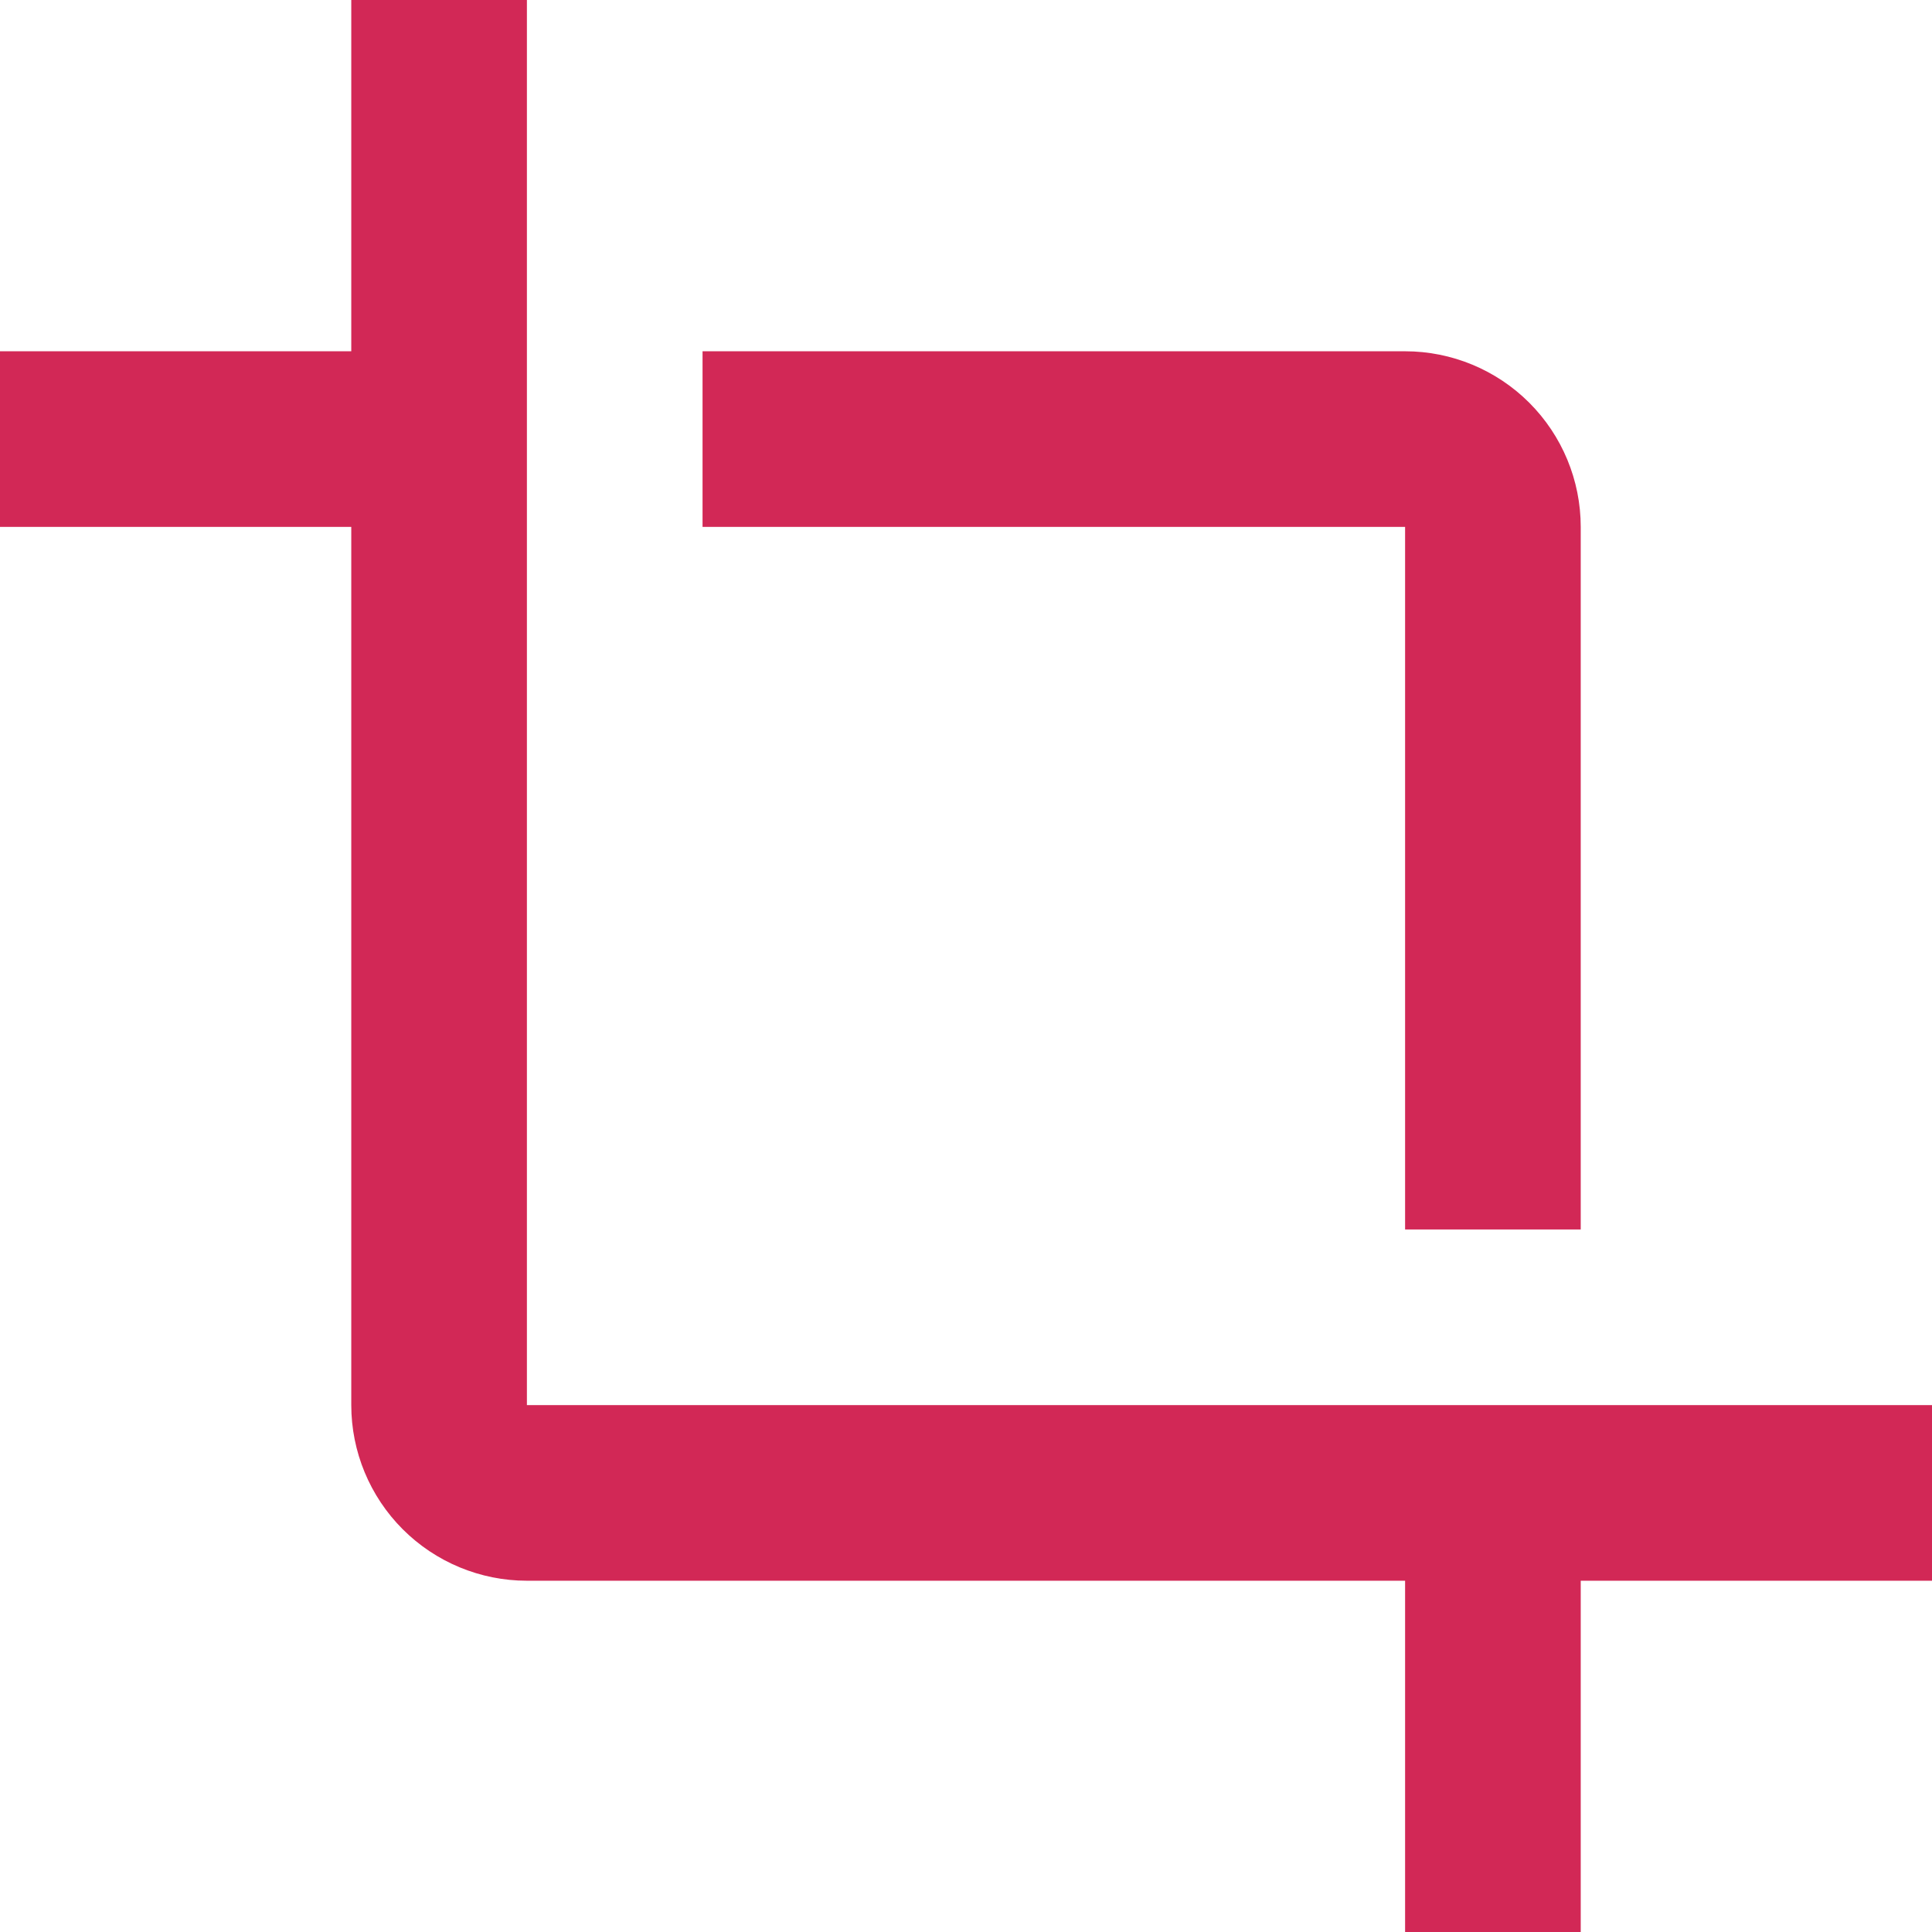
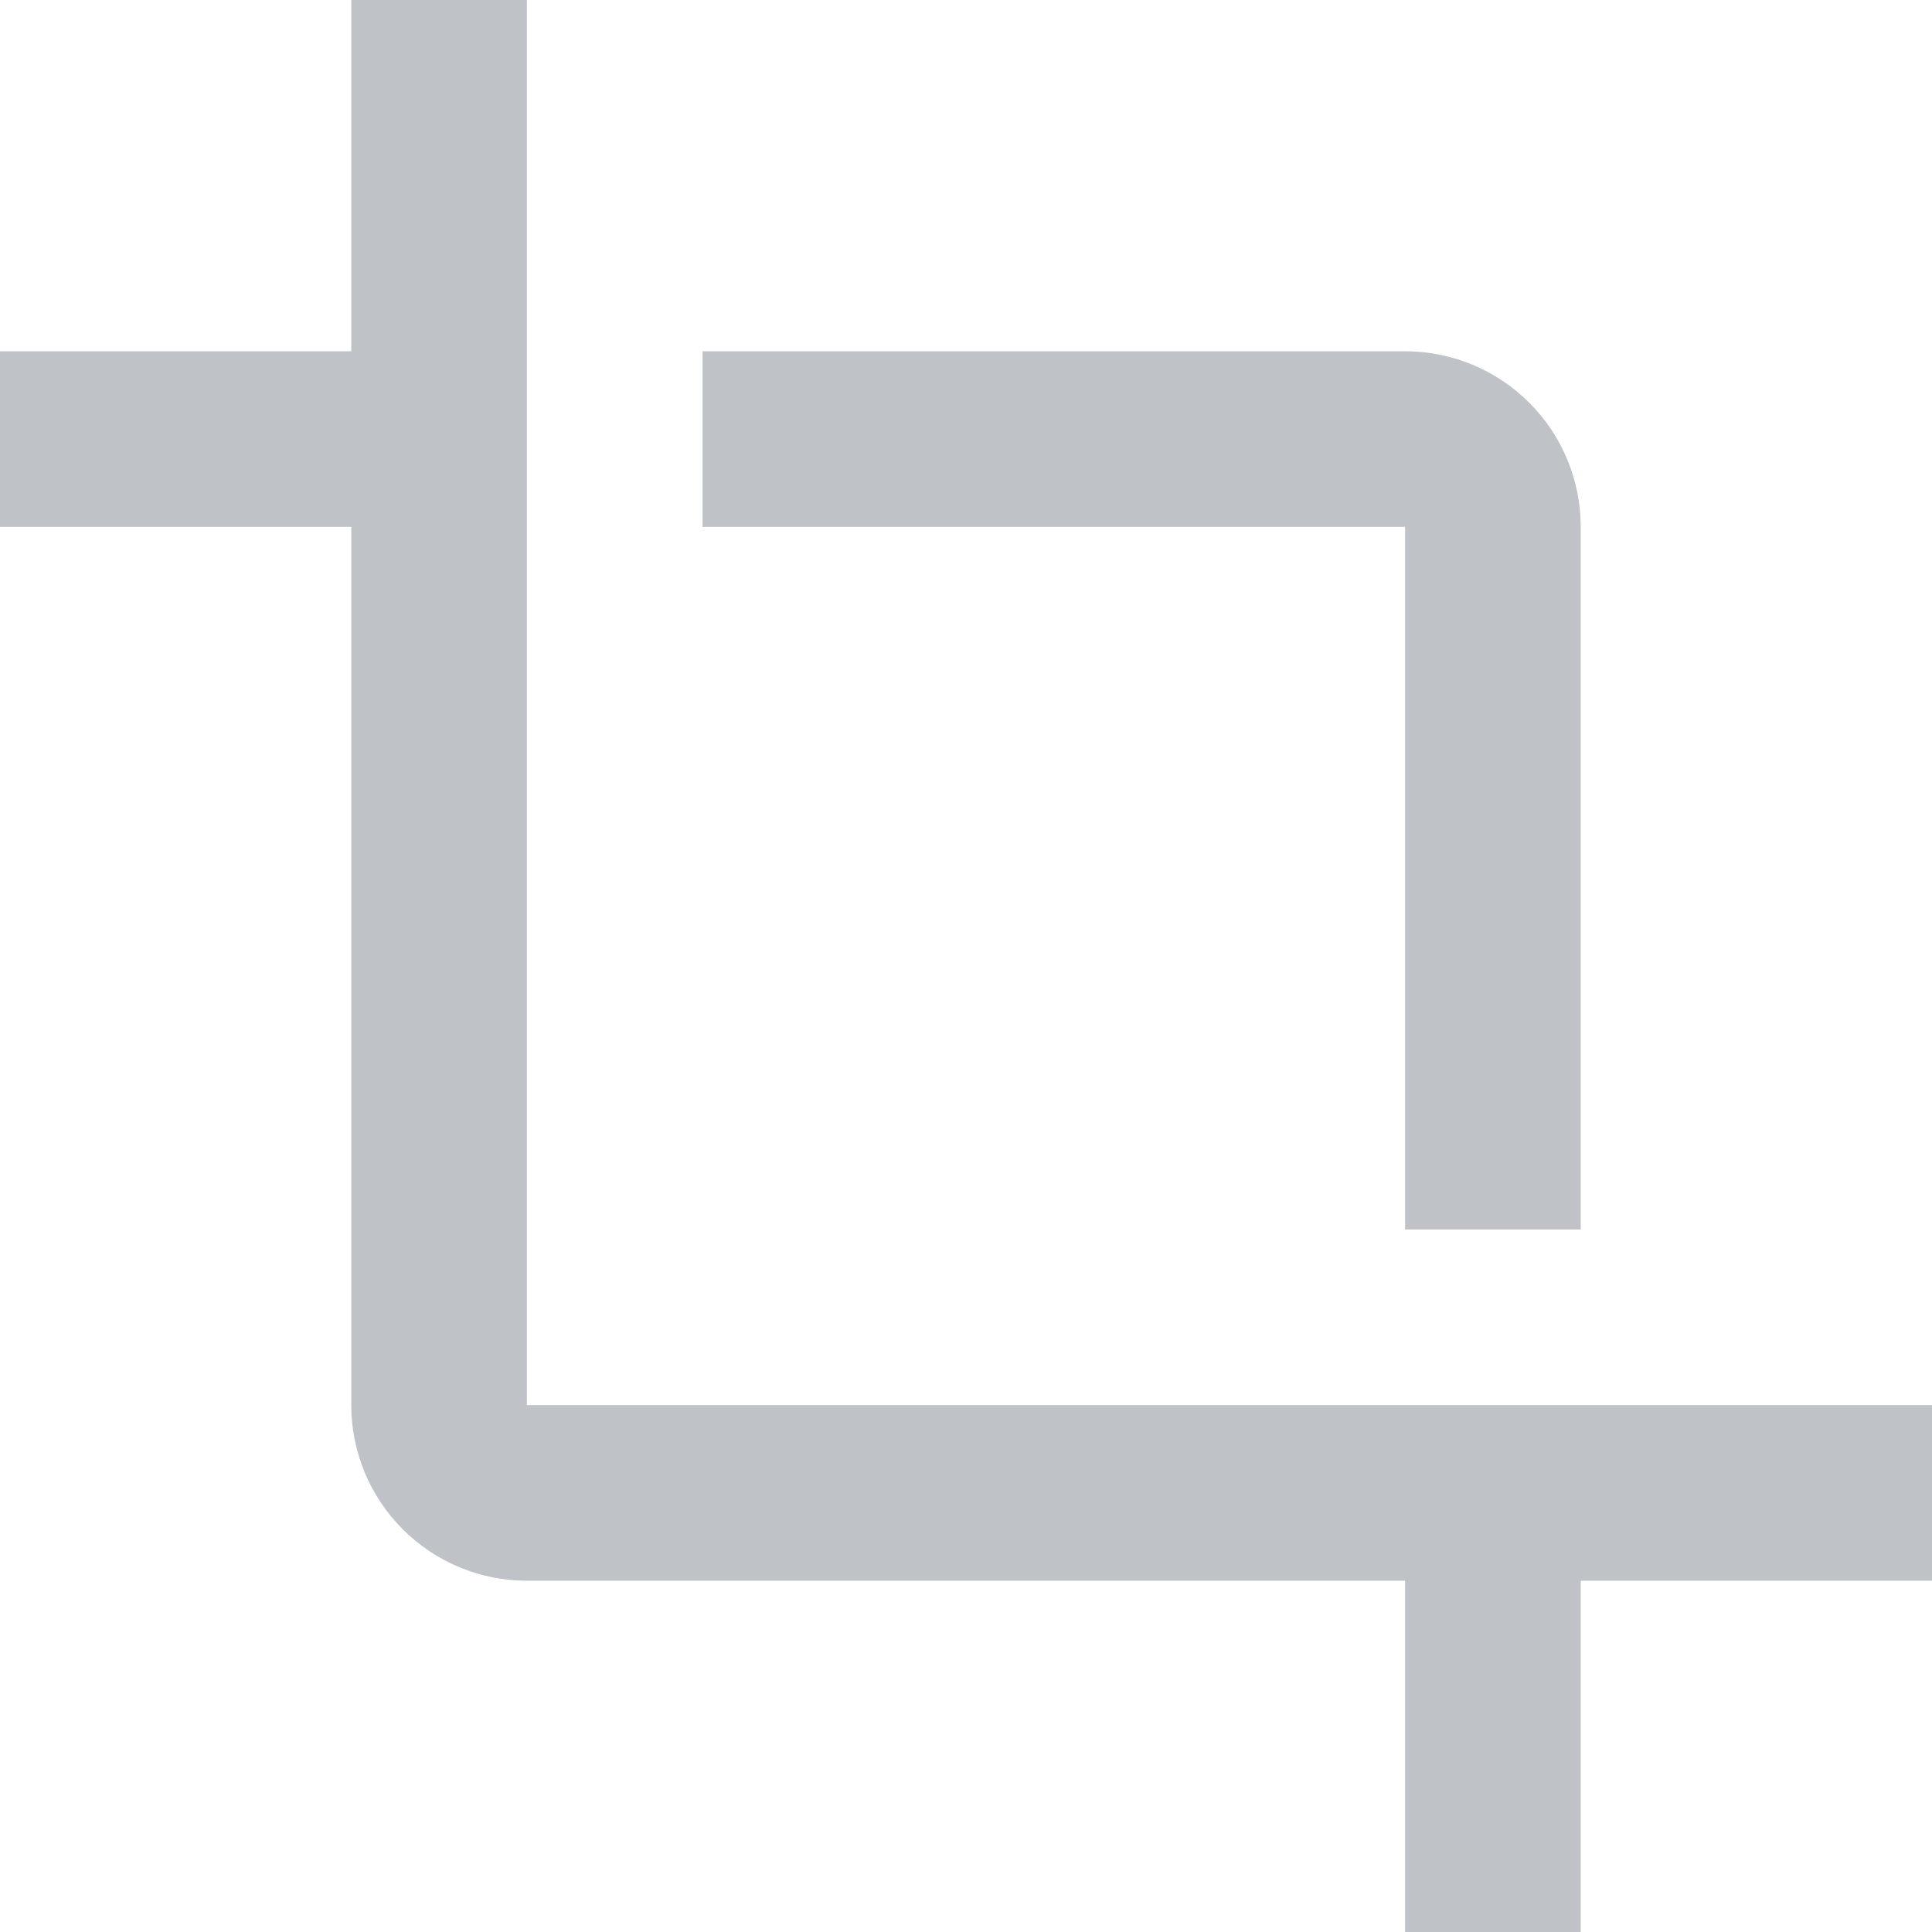
- <svg xmlns="http://www.w3.org/2000/svg" width="22" height="22" viewBox="0 0 22 22" fill="none">
-   <path d="M16 14H18V6C18 5.47 17.789 4.961 17.414 4.586C17.039 4.211 16.53 4 16 4H8V6H16V14ZM6 16V0H4V4H0V6H4V16C4 16.53 4.211 17.039 4.586 17.414C4.961 17.789 5.47 18 6 18H16V22H18V18H22V16H6Z" fill="#D22856" />
+ <svg xmlns="http://www.w3.org/2000/svg" width="44" height="44" viewBox="0 0 44 44" fill="none">
+   <path opacity="0.3" d="M32 28H36V12C36 10.939 35.579 9.922 34.828 9.172C34.078 8.421 33.061 8 32 8H16V12H32V28ZM12 32V0H8V8H0V12H8V32C8 33.061 8.421 34.078 9.172 34.828C9.922 35.579 10.939 36 12 36H32V44H36V36H44V32H12Z" fill="#283645" />
</svg>
